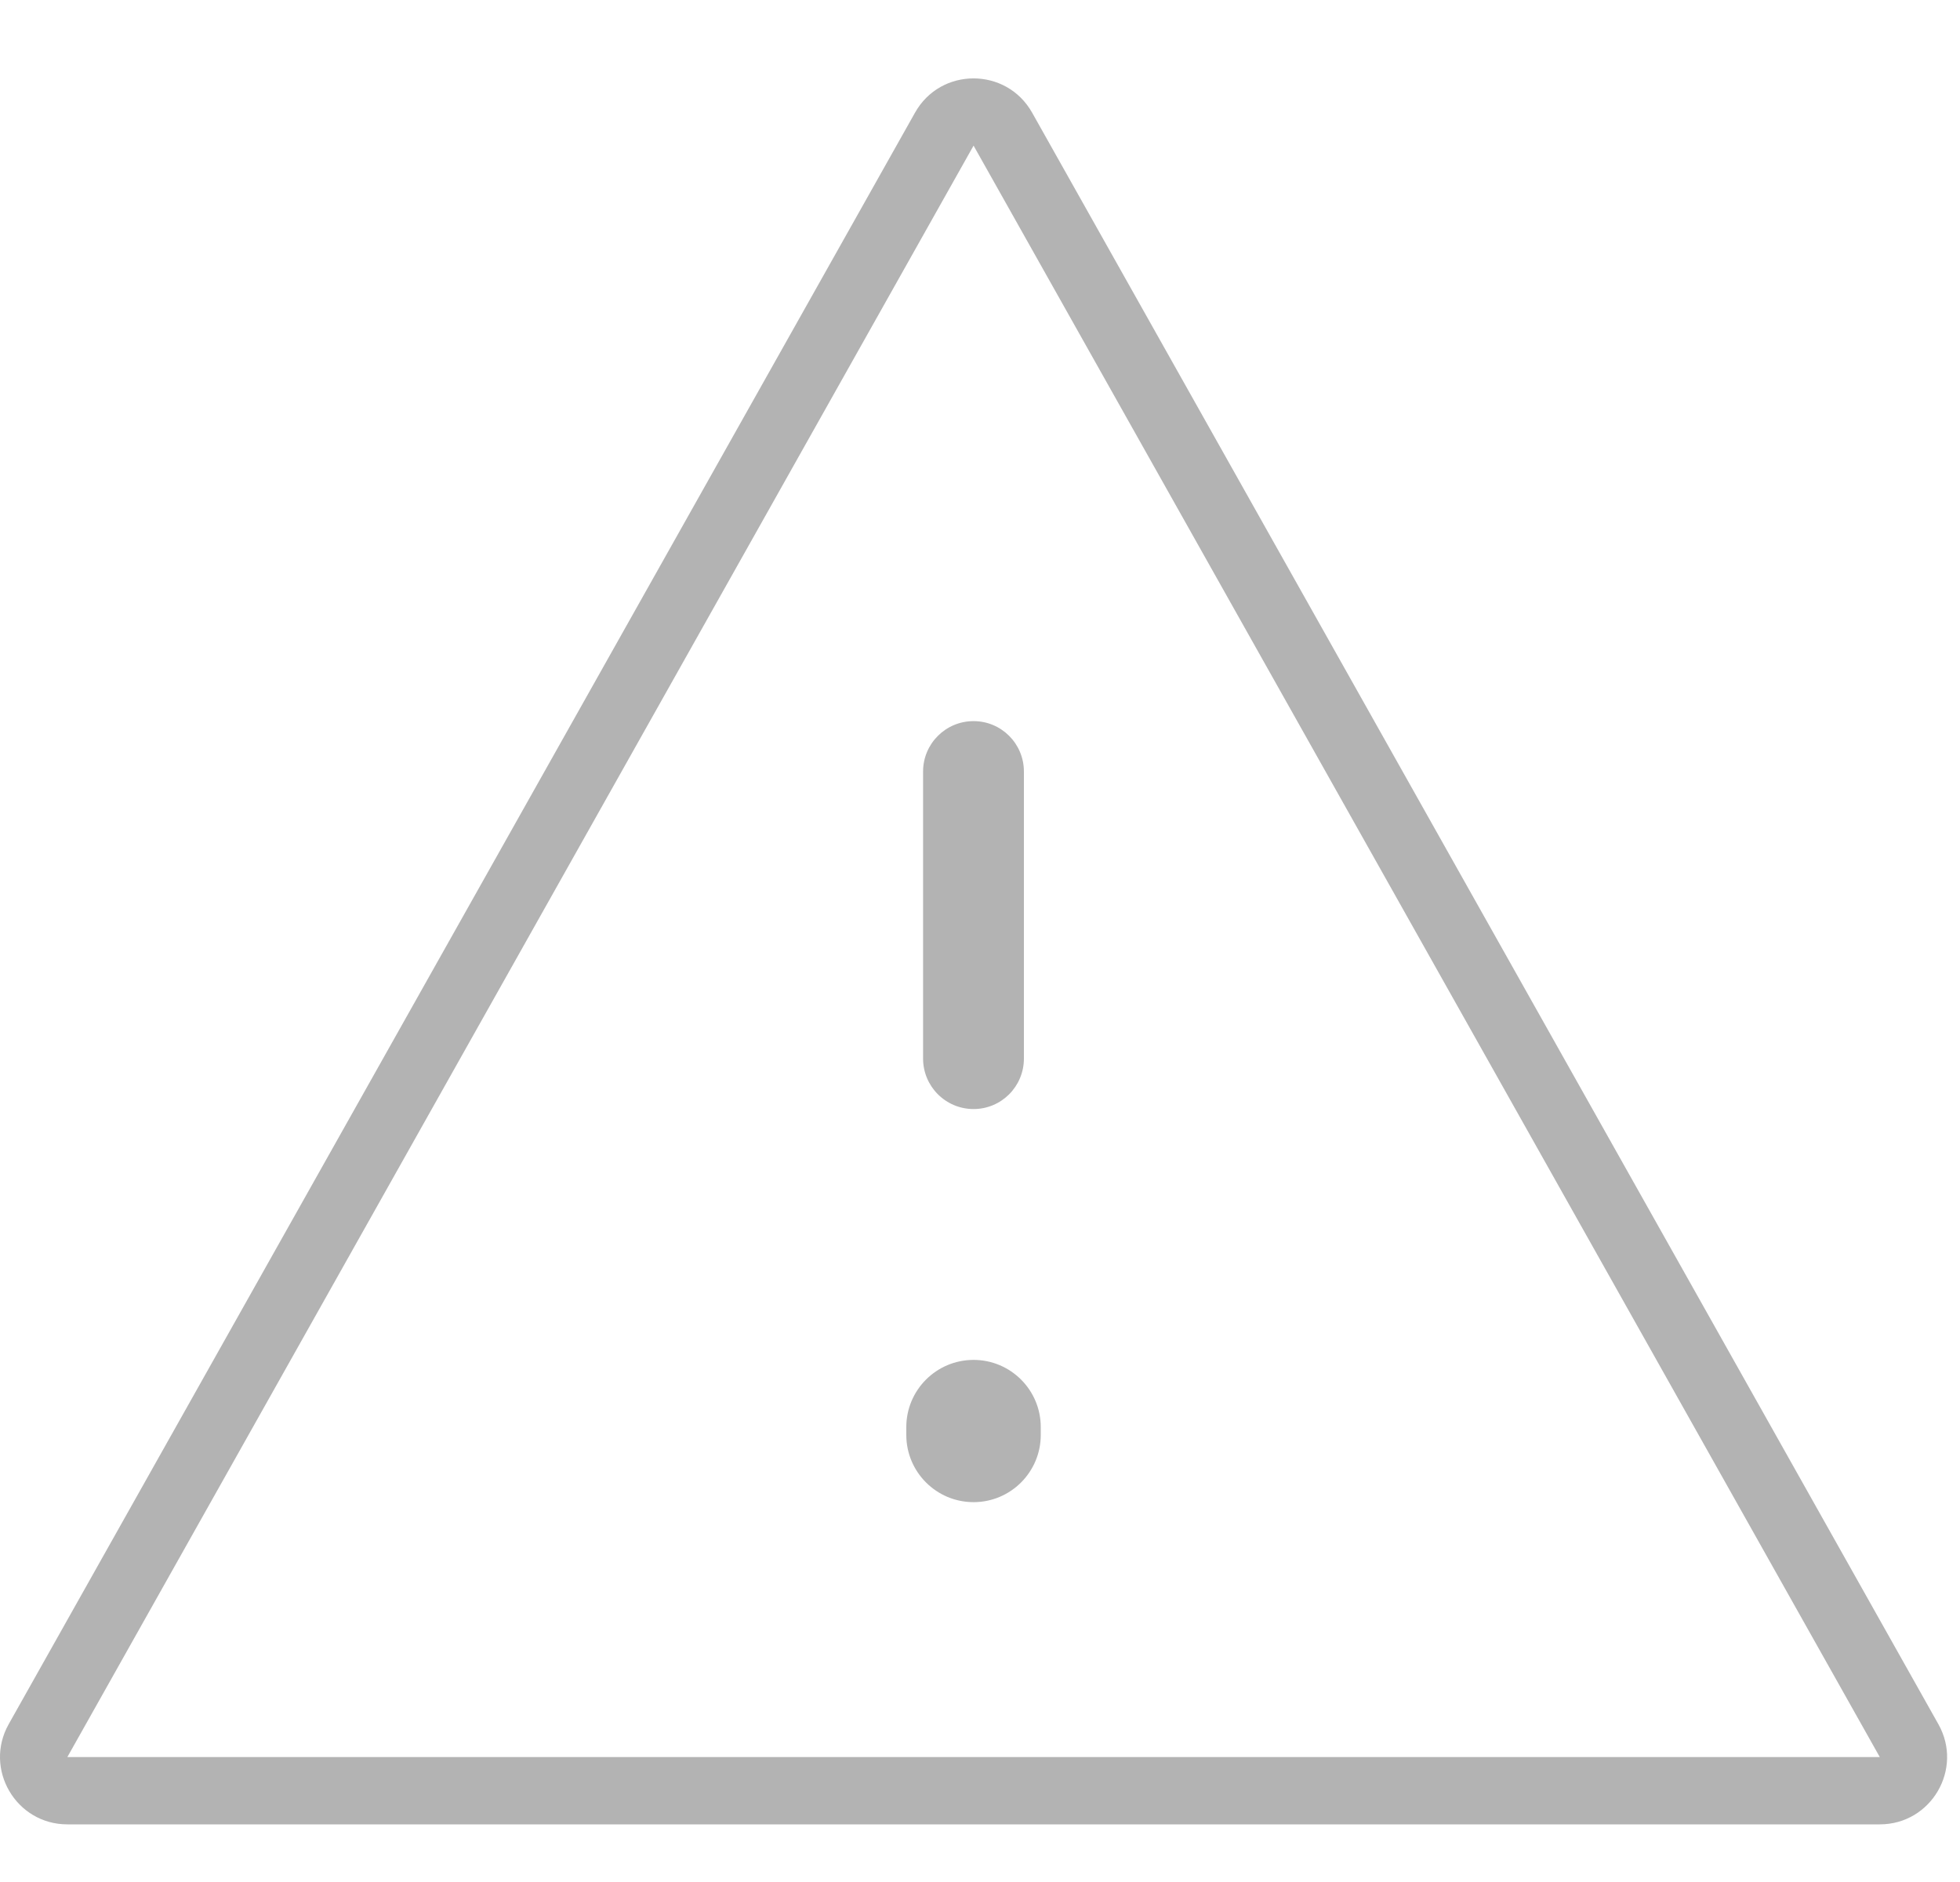
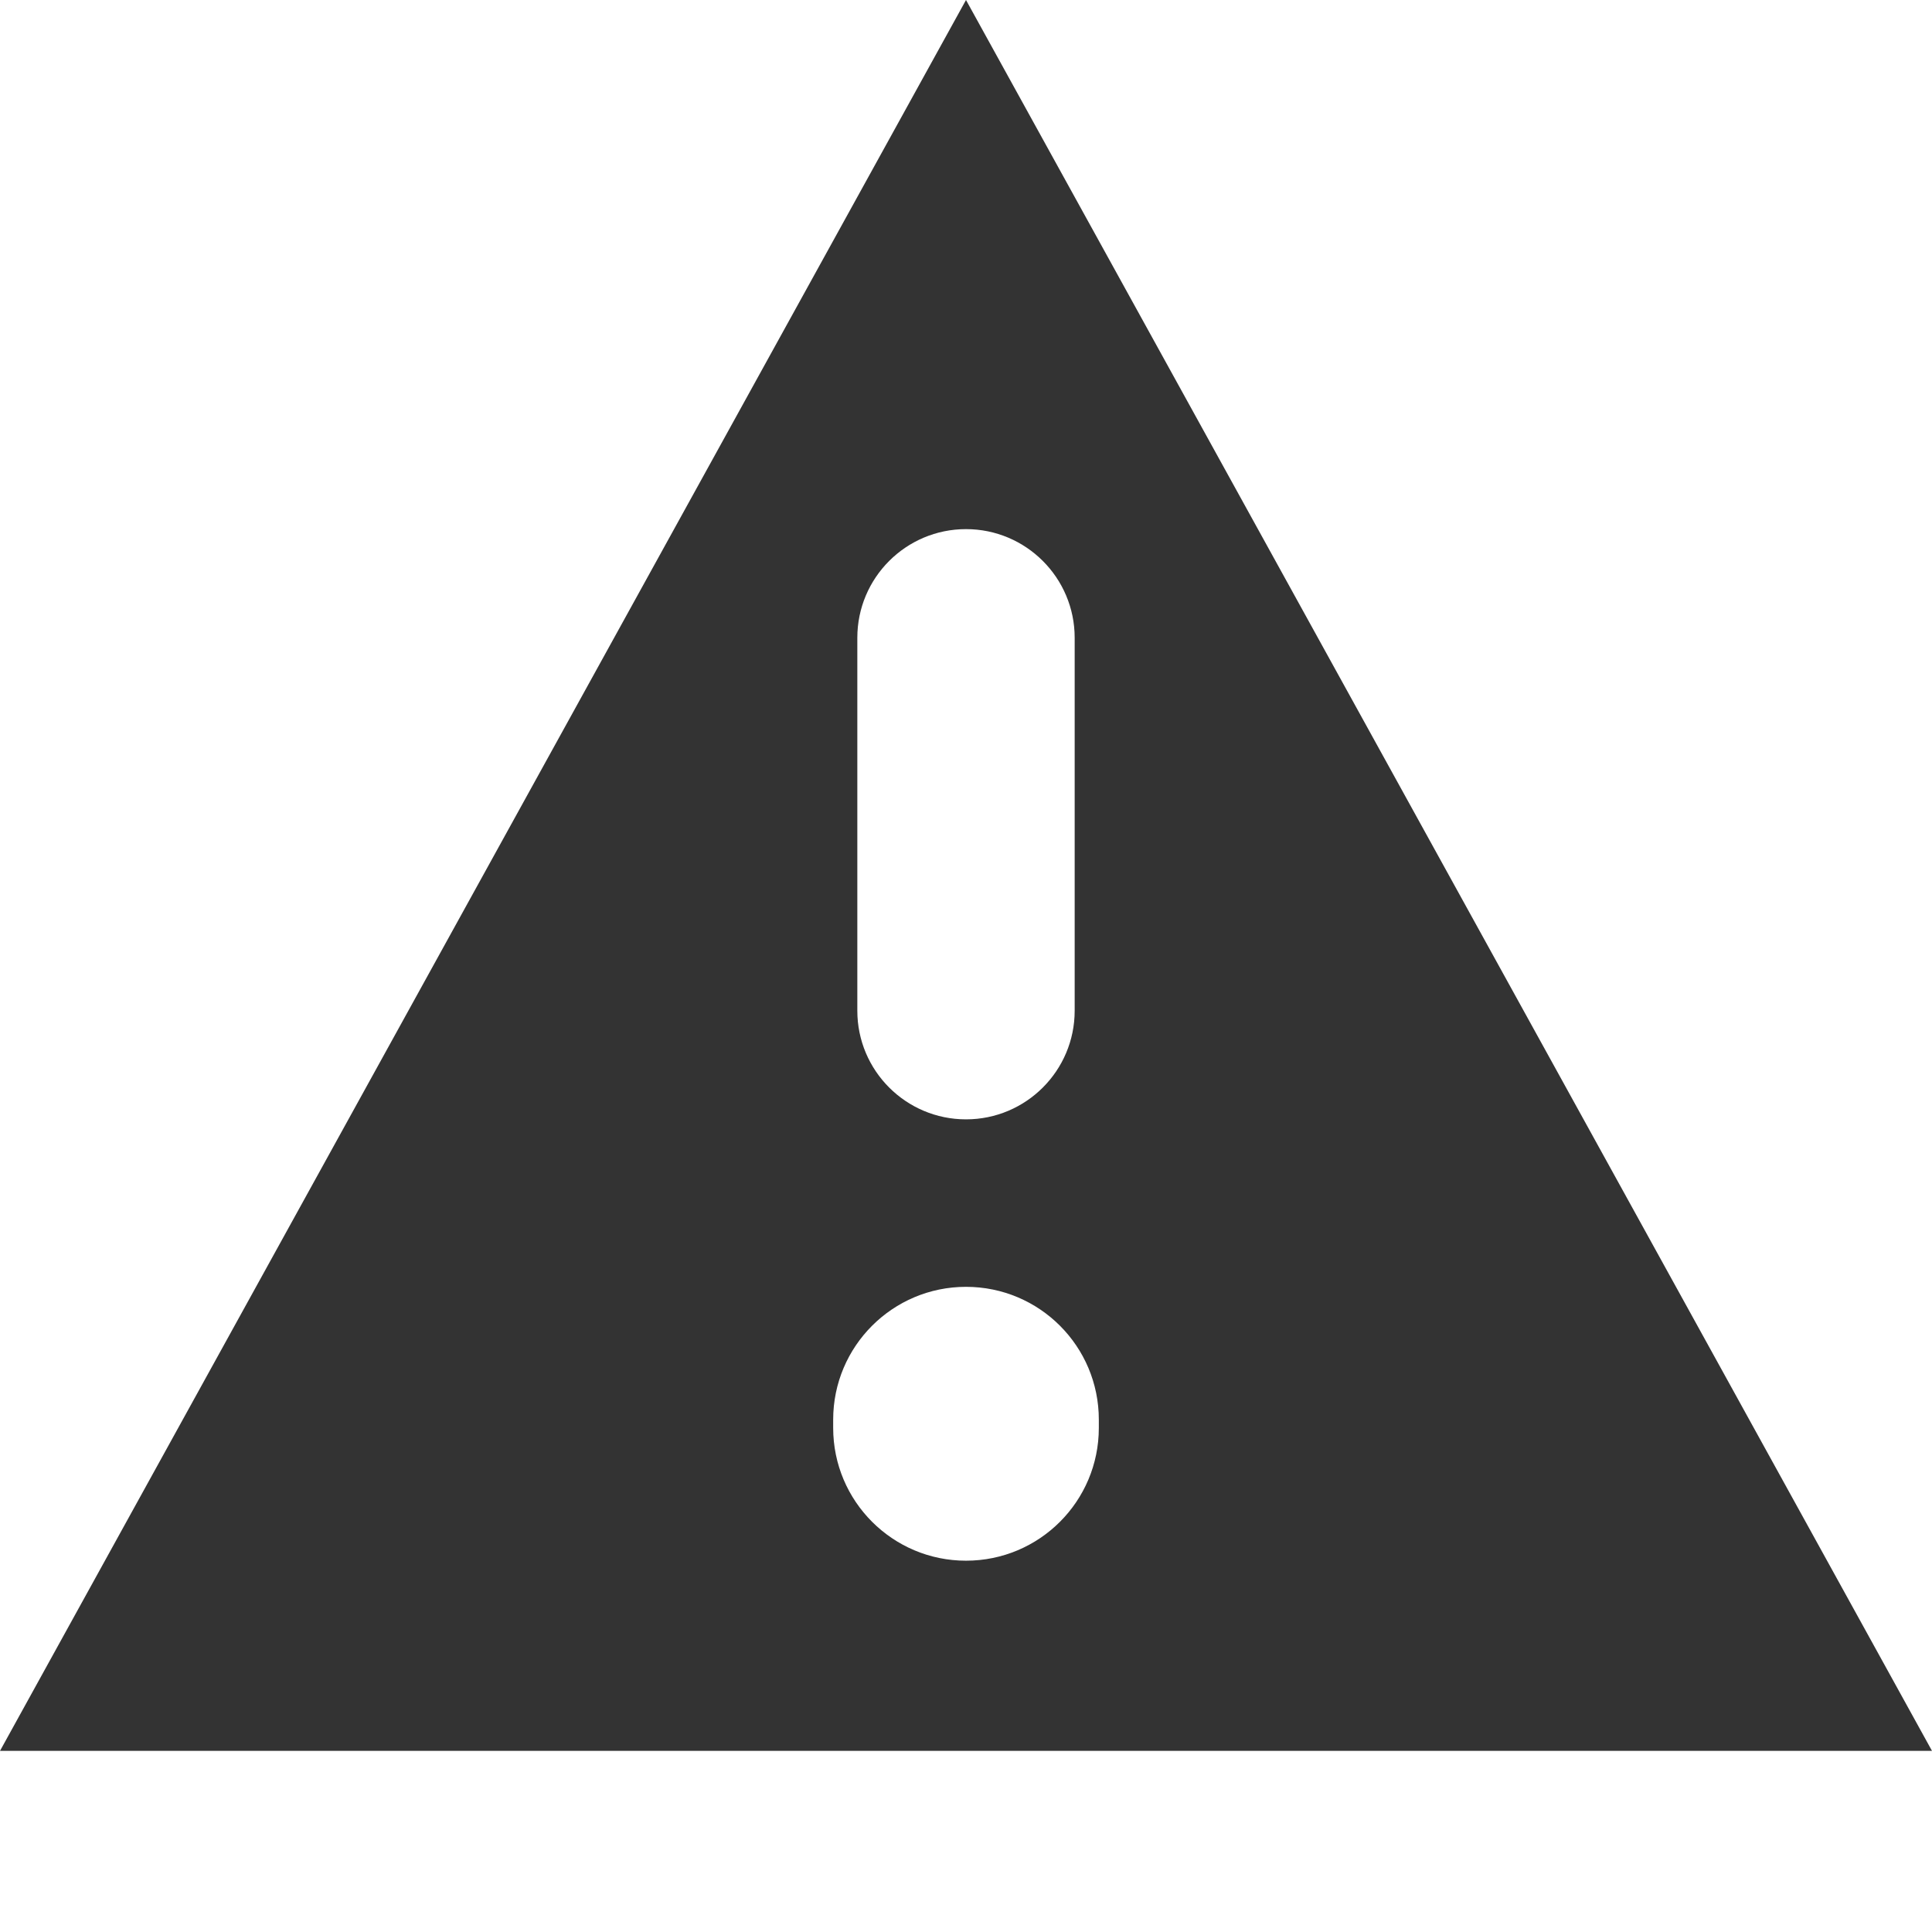
- <svg xmlns="http://www.w3.org/2000/svg" width="25" height="24" viewBox="0 0 25 24" fill="none">
-   <path fill-rule="evenodd" clip-rule="evenodd" d="M23.977 22.407L12.418 1.857L0.859 22.407H23.977ZM13.165 1.437C12.837 0.854 11.998 0.854 11.671 1.437L0.111 21.987C-0.21 22.558 0.203 23.265 0.859 23.265H23.977C24.633 23.265 25.046 22.558 24.724 21.987L13.165 1.437ZM12.418 9.196C12.773 9.196 13.06 9.484 13.06 9.839V13.499C13.06 13.855 12.773 14.143 12.418 14.143C12.062 14.143 11.774 13.855 11.774 13.499V9.839C11.774 9.484 12.062 9.196 12.418 9.196ZM13.275 18.199C13.275 17.726 12.891 17.342 12.418 17.342C11.944 17.342 11.56 17.726 11.56 18.199V18.299C11.56 18.772 11.944 19.156 12.418 19.156C12.891 19.156 13.275 18.772 13.275 18.299V18.199Z" fill="black" fill-opacity="0.3" />
+ <svg xmlns="http://www.w3.org/2000/svg" width="16" height="16" viewBox="0 0 16 16" fill="none">
+   <path fill-rule="evenodd" clip-rule="evenodd" d="M8 0L16 14.5H0L8 0ZM8 4.382C8.497 4.382 8.9 4.785 8.9 5.282V8.37C8.9 8.867 8.497 9.27 8 9.27C7.503 9.27 7.1 8.867 7.1 8.37V5.282C7.1 4.785 7.503 4.382 8 4.382ZM9.1 11.757C9.1 11.149 8.608 10.657 8 10.657C7.393 10.657 6.9 11.149 6.9 11.757V11.825C6.9 12.433 7.393 12.925 8 12.925C8.608 12.925 9.1 12.433 9.1 11.825V11.757Z" fill="black" fill-opacity="0.8" />
</svg>
